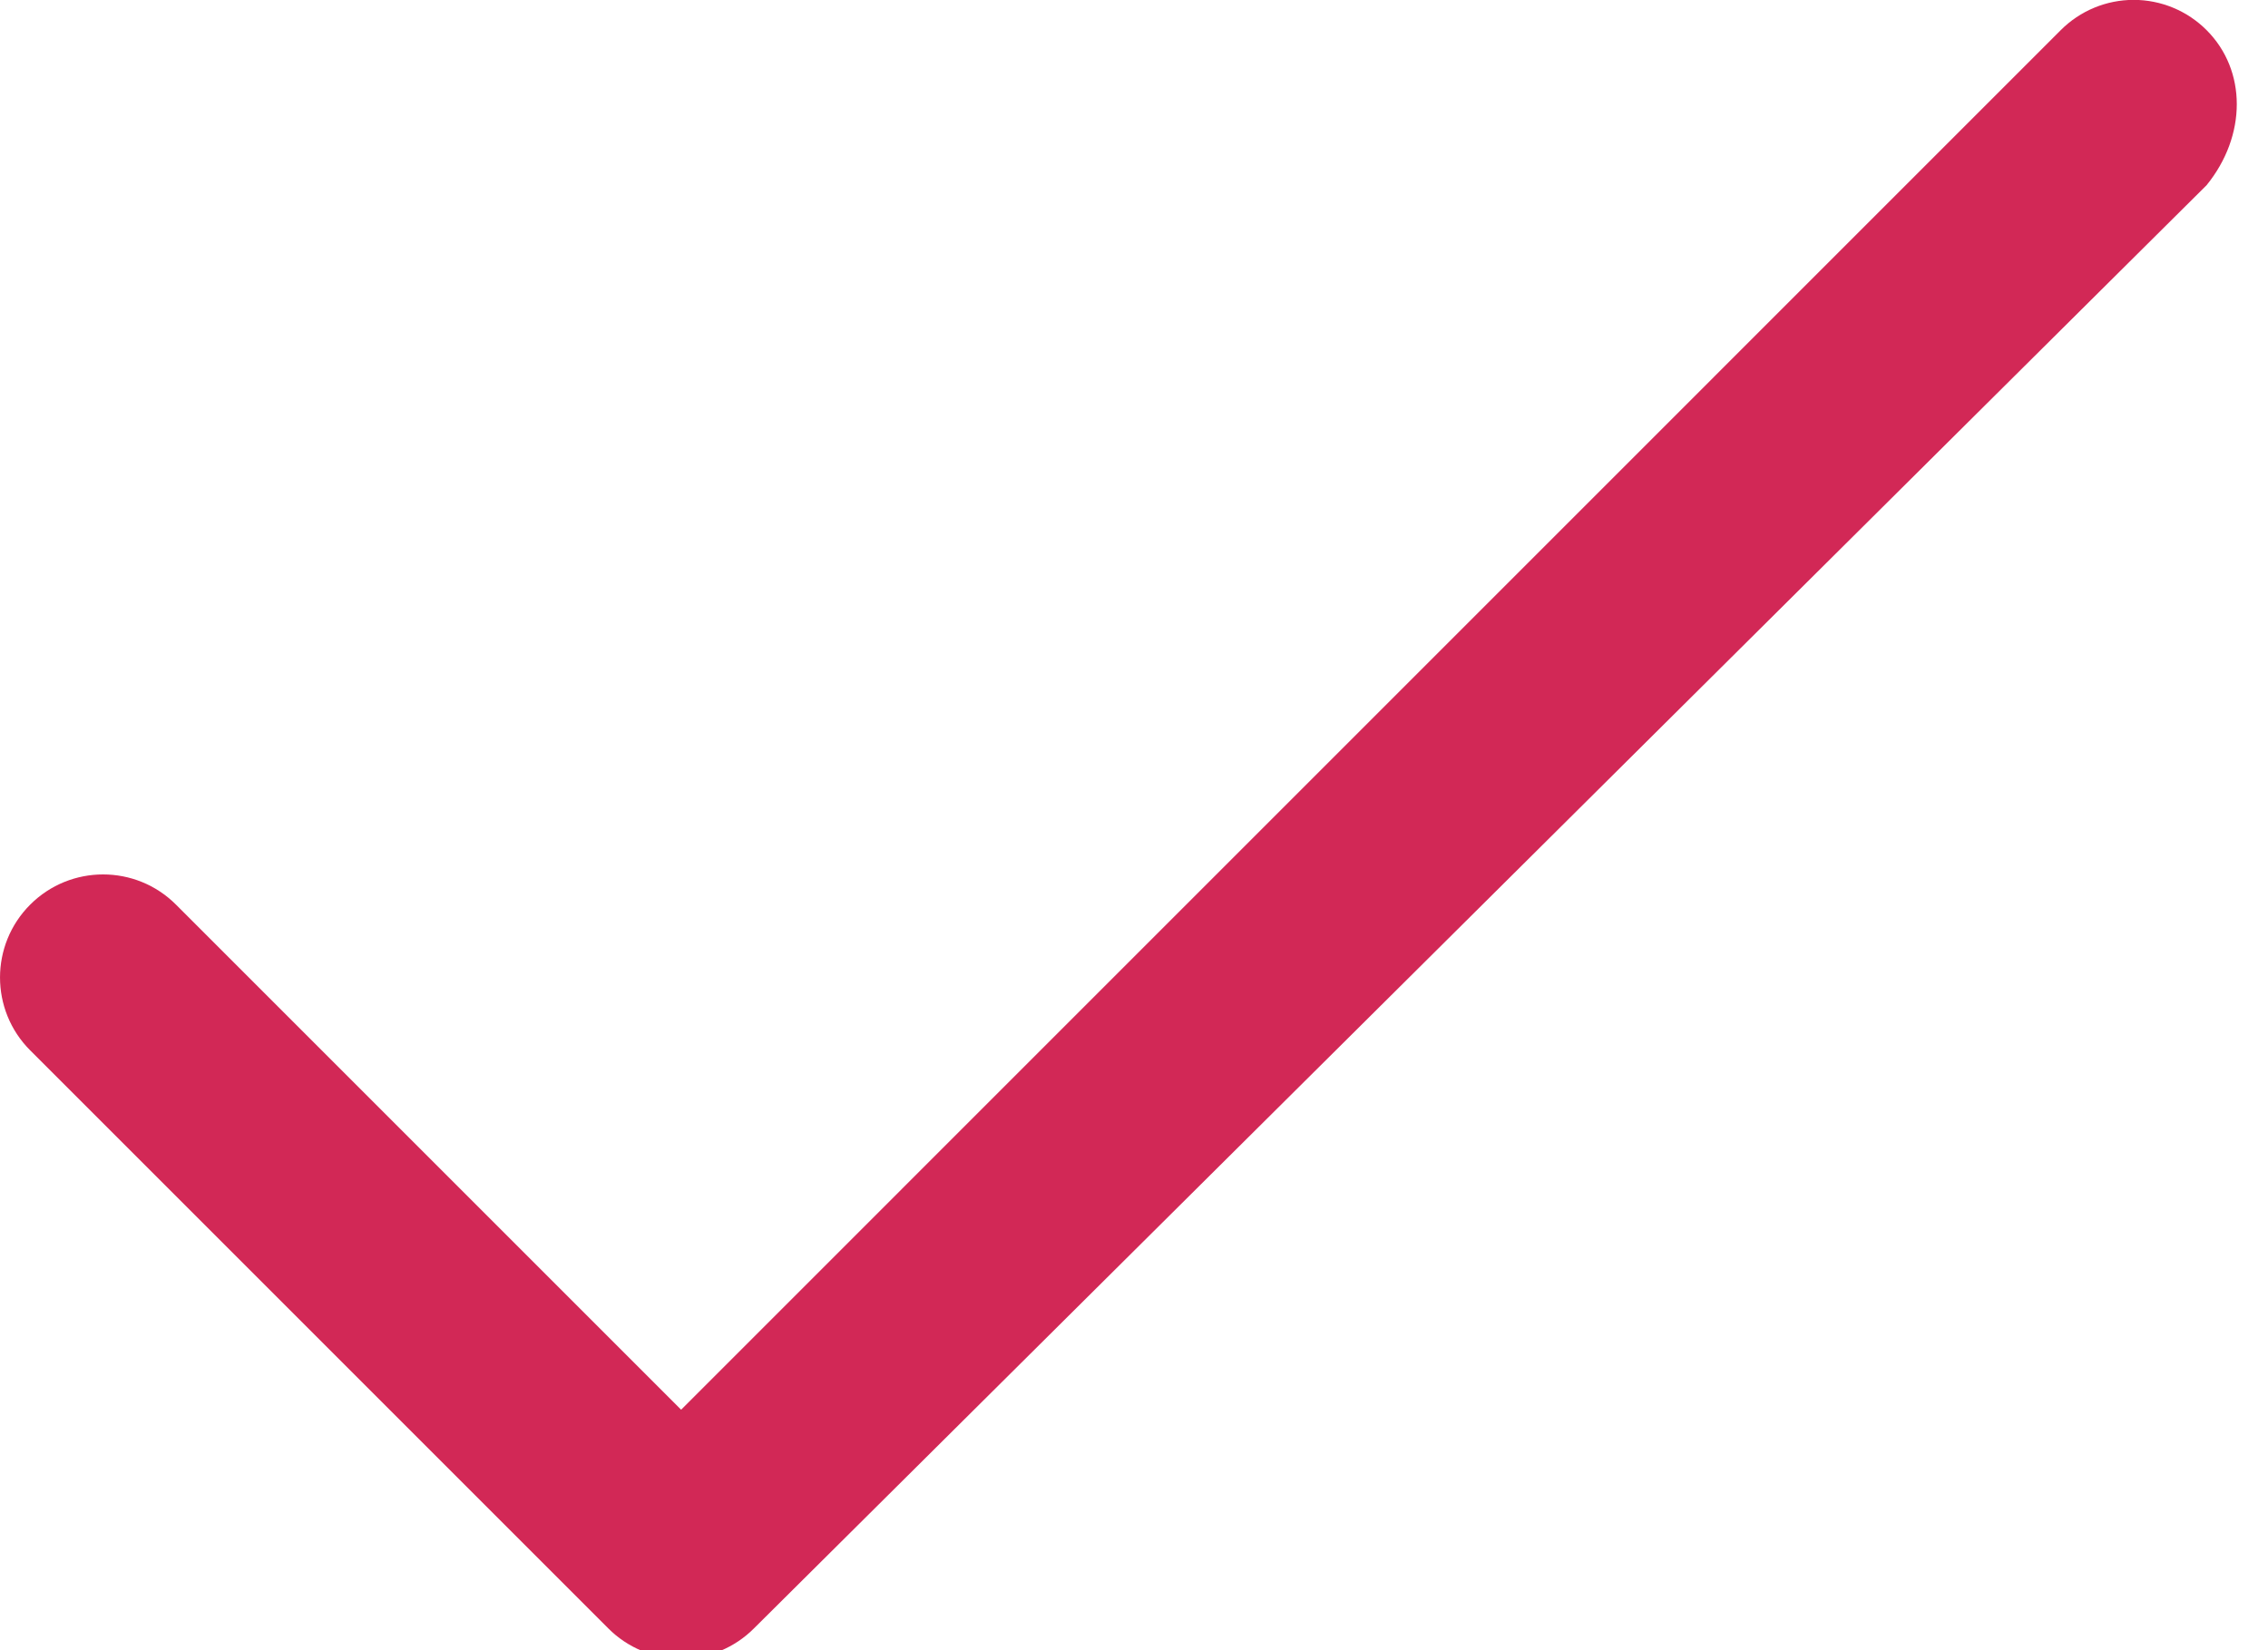
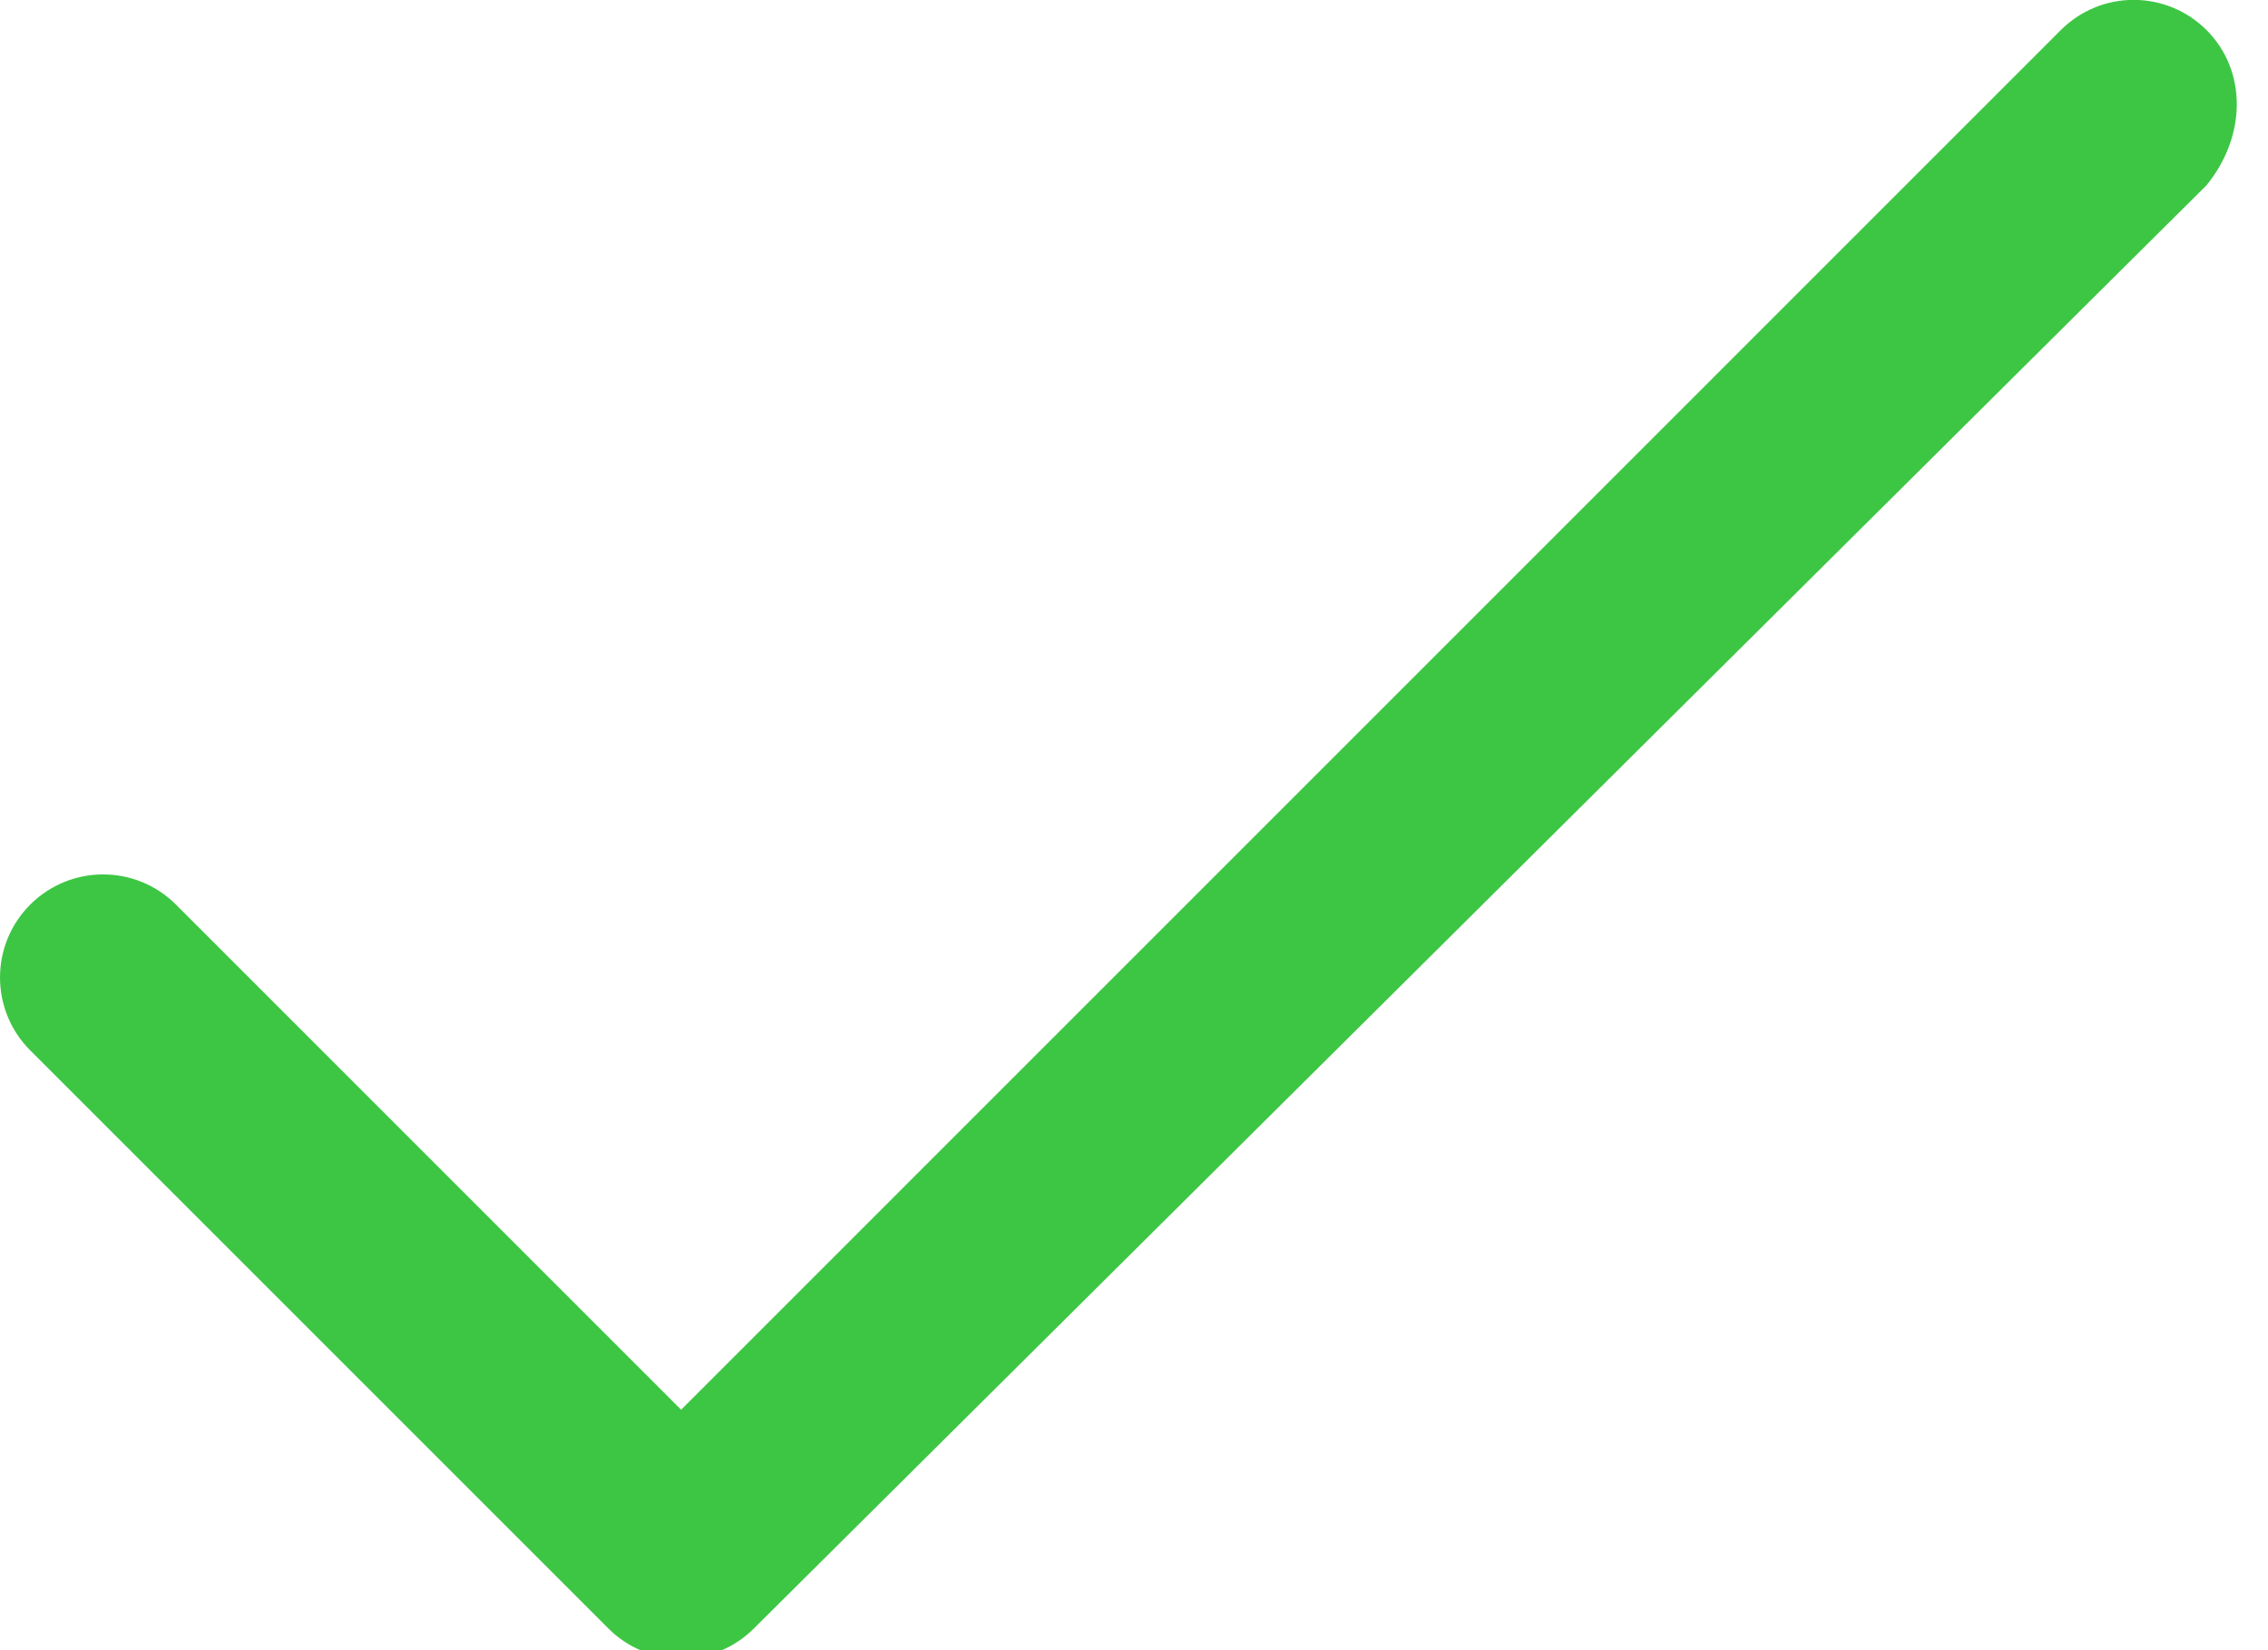
- <svg xmlns="http://www.w3.org/2000/svg" version="1" width="22" height="16" fill="#d22856" viewBox="-82.357 4.875 22 16">
+ <svg xmlns="http://www.w3.org/2000/svg" version="1" width="22" height="16" fill="#3dc644" viewBox="-82.357 4.875 22 16">
  <path d="M-60.953 5.167a.999.999 0 0 0-1.414 0L-75.75 18.551l-4.9-4.9a.999.999 0 1 0-1.414 1.414l5.607 5.607a.997.997 0 0 0 1.414 0l14.09-14c.391-.481.391-1.114 0-1.505z" />
</svg>
